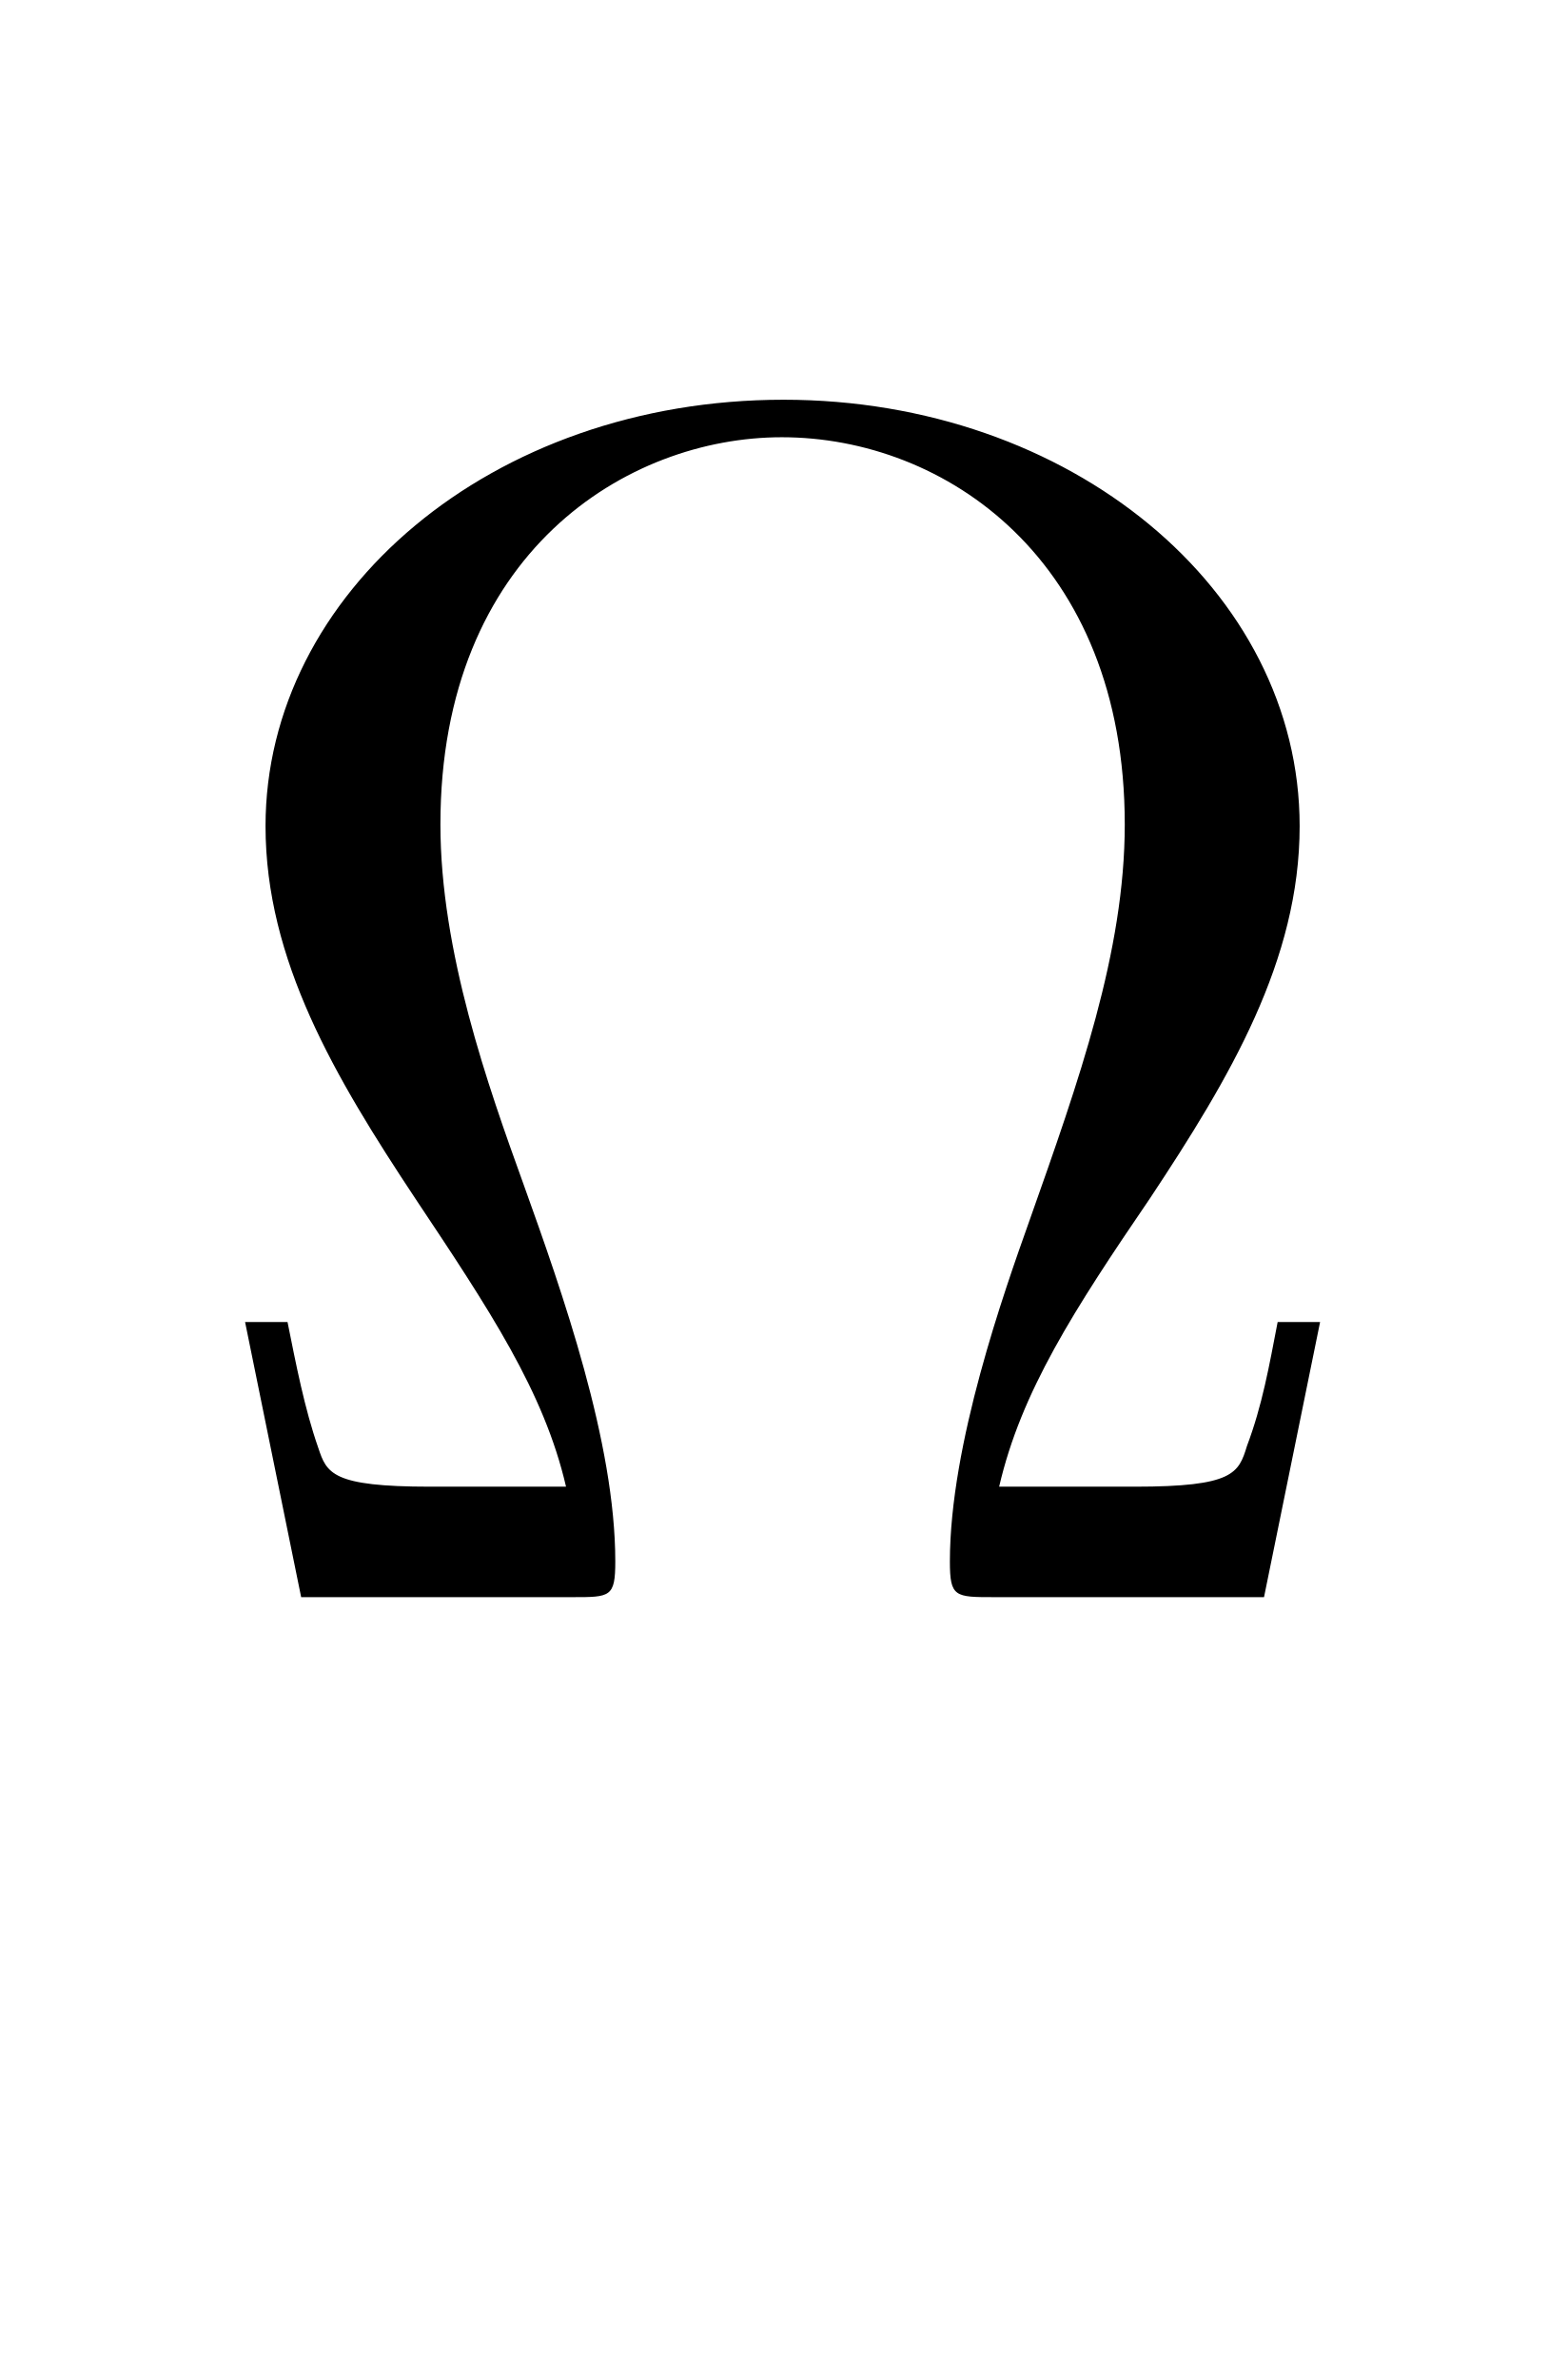
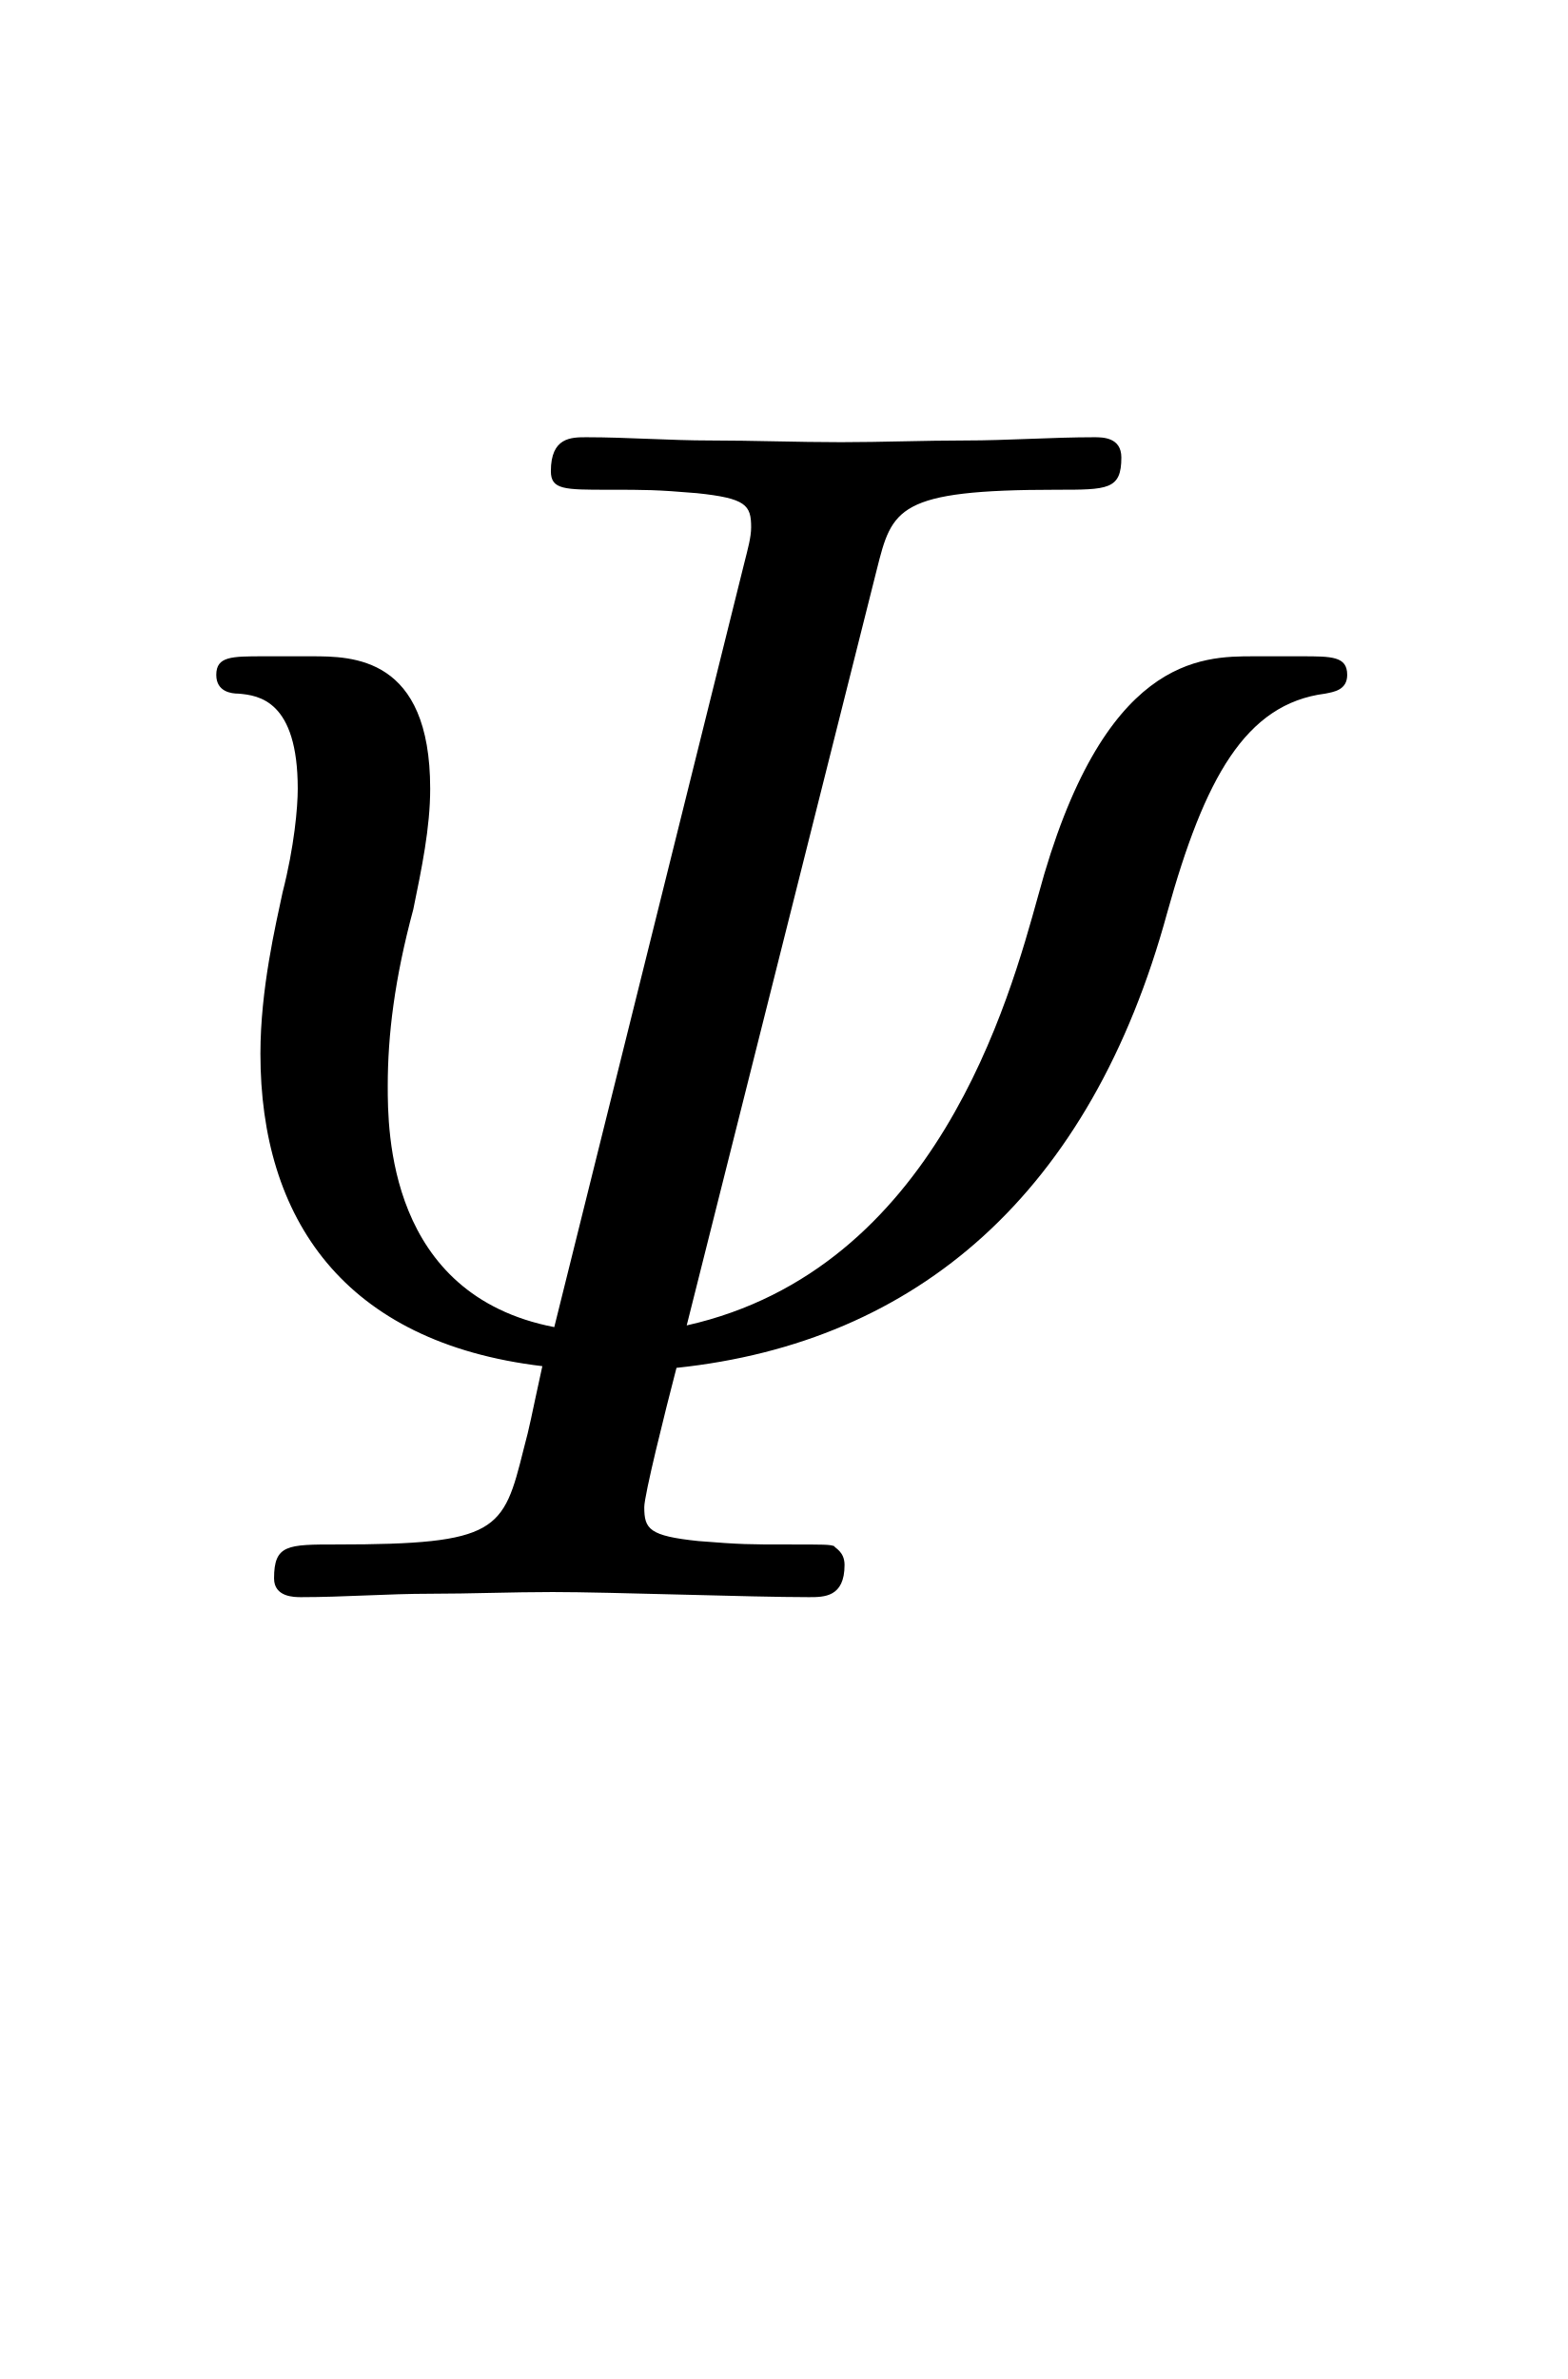
<svg xmlns="http://www.w3.org/2000/svg" xmlns:xlink="http://www.w3.org/1999/xlink" version="1.1" viewBox="-165.1 -165.1 21.085 32">
  <defs>
-     <path id="g0-10" d="M6.745-1.614H6.496C6.446-1.355 6.406-1.126 6.316-.887C6.267-.727 6.237-.648 5.659-.648H4.862C4.991-1.205 5.3-1.684 5.748-2.341C6.217-3.049 6.625-3.736 6.625-4.523C6.625-5.908 5.28-7.024 3.597-7.024C1.883-7.024 .558-5.888 .558-4.523C.558-3.736 .966-3.049 1.435-2.341C1.873-1.684 2.192-1.205 2.321-.648H1.524C.946-.648 .917-.727 .867-.877C.787-1.106 .737-1.365 .687-1.614H.438L.767 0H2.361C2.58 0 2.61 0 2.61-.209C2.61-.907 2.301-1.783 2.072-2.421C1.863-2.999 1.584-3.786 1.584-4.533C1.584-6.127 2.68-6.804 3.587-6.804C4.543-6.804 5.599-6.087 5.599-4.533C5.599-3.786 5.33-3.029 5.041-2.212C4.892-1.793 4.573-.897 4.573-.209C4.573 0 4.603 0 4.832 0H6.416L6.745-1.614Z" />
+     <path id="g0-9" d="M4.144-6.027C4.234-6.386 4.264-6.496 5.2-6.496C5.499-6.496 5.579-6.496 5.579-6.685C5.579-6.804 5.469-6.804 5.42-6.804C5.171-6.804 4.912-6.785 4.663-6.785C4.423-6.785 4.174-6.775 3.935-6.775C3.676-6.775 3.417-6.785 3.168-6.785C2.929-6.785 2.68-6.804 2.441-6.804C2.351-6.804 2.232-6.804 2.232-6.605C2.232-6.496 2.311-6.496 2.57-6.496C2.79-6.496 2.849-6.496 3.088-6.476C3.377-6.446 3.407-6.406 3.407-6.276C3.407-6.217 3.387-6.147 3.367-6.067L2.252-1.584C1.275-1.773 1.275-2.74 1.275-2.999C1.275-3.298 1.315-3.626 1.425-4.035C1.474-4.274 1.524-4.513 1.524-4.742C1.524-5.519 1.066-5.519 .827-5.519H.548C.359-5.519 .269-5.519 .269-5.41C.269-5.31 .359-5.3 .399-5.3C.518-5.29 .747-5.26 .747-4.742C.747-4.633 .727-4.403 .658-4.134C.618-3.945 .528-3.567 .528-3.188C.528-2.222 1.016-1.494 2.182-1.355C2.112-1.036 2.112-1.016 2.072-.867C1.953-.389 1.923-.309 .976-.309C.687-.309 .608-.309 .608-.11C.608 0 .727 0 .767 0C1.016 0 1.275-.02 1.524-.02C1.763-.02 2.002-.03 2.242-.03C2.58-.03 3.407 0 3.746 0C3.836 0 3.955 0 3.955-.189C3.955-.269 3.895-.289 3.895-.299C3.866-.309 3.846-.309 3.616-.309C3.397-.309 3.347-.309 3.098-.329C2.809-.359 2.78-.399 2.78-.528C2.78-.598 2.899-1.076 2.969-1.345C4.384-1.494 5.4-2.371 5.848-4.015C6.067-4.802 6.306-5.24 6.775-5.3C6.824-5.31 6.904-5.32 6.904-5.41C6.904-5.519 6.814-5.519 6.635-5.519H6.356C6.047-5.519 5.469-5.519 5.091-4.115C4.922-3.507 4.493-1.923 3.029-1.594L4.144-6.027Z" />
  </defs>
  <g id="page1" transform="scale(2.293061)">
-     <use x="-71" y="-62.631" xlink:href="#g0-10" />
+     <use x="-71" y="-62.631" xlink:href="#g0-9" />
  </g>
</svg>
